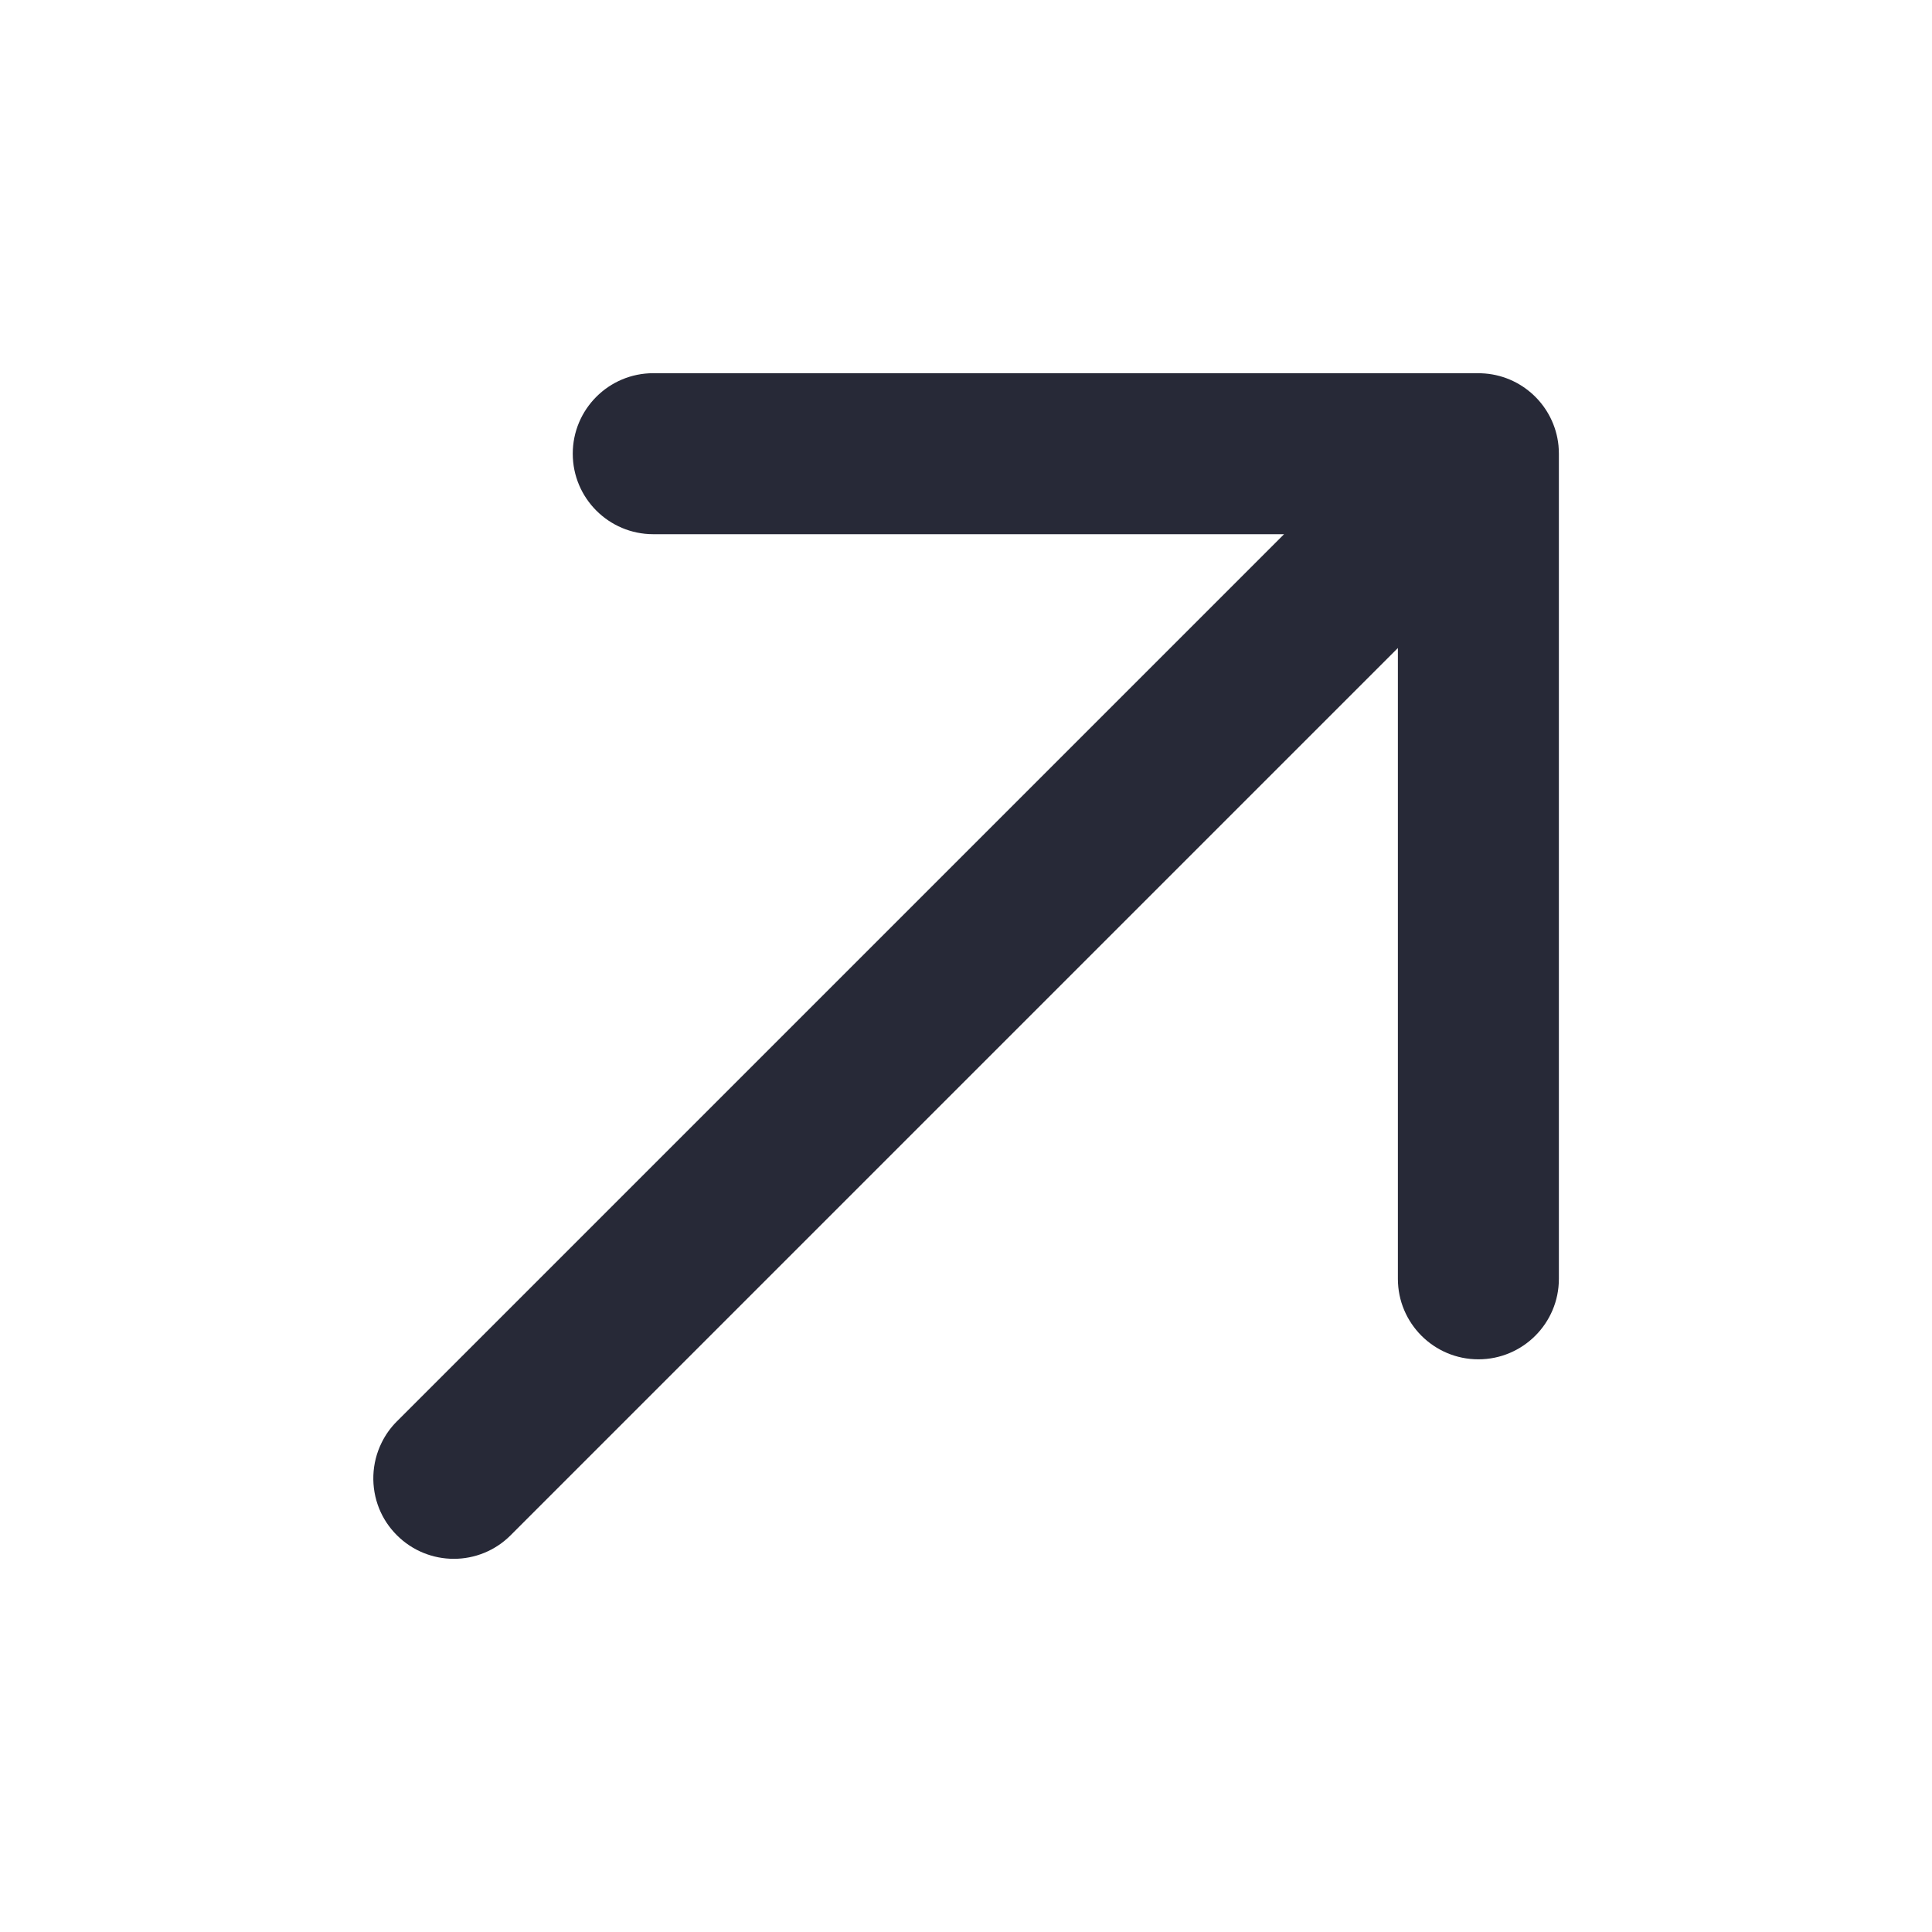
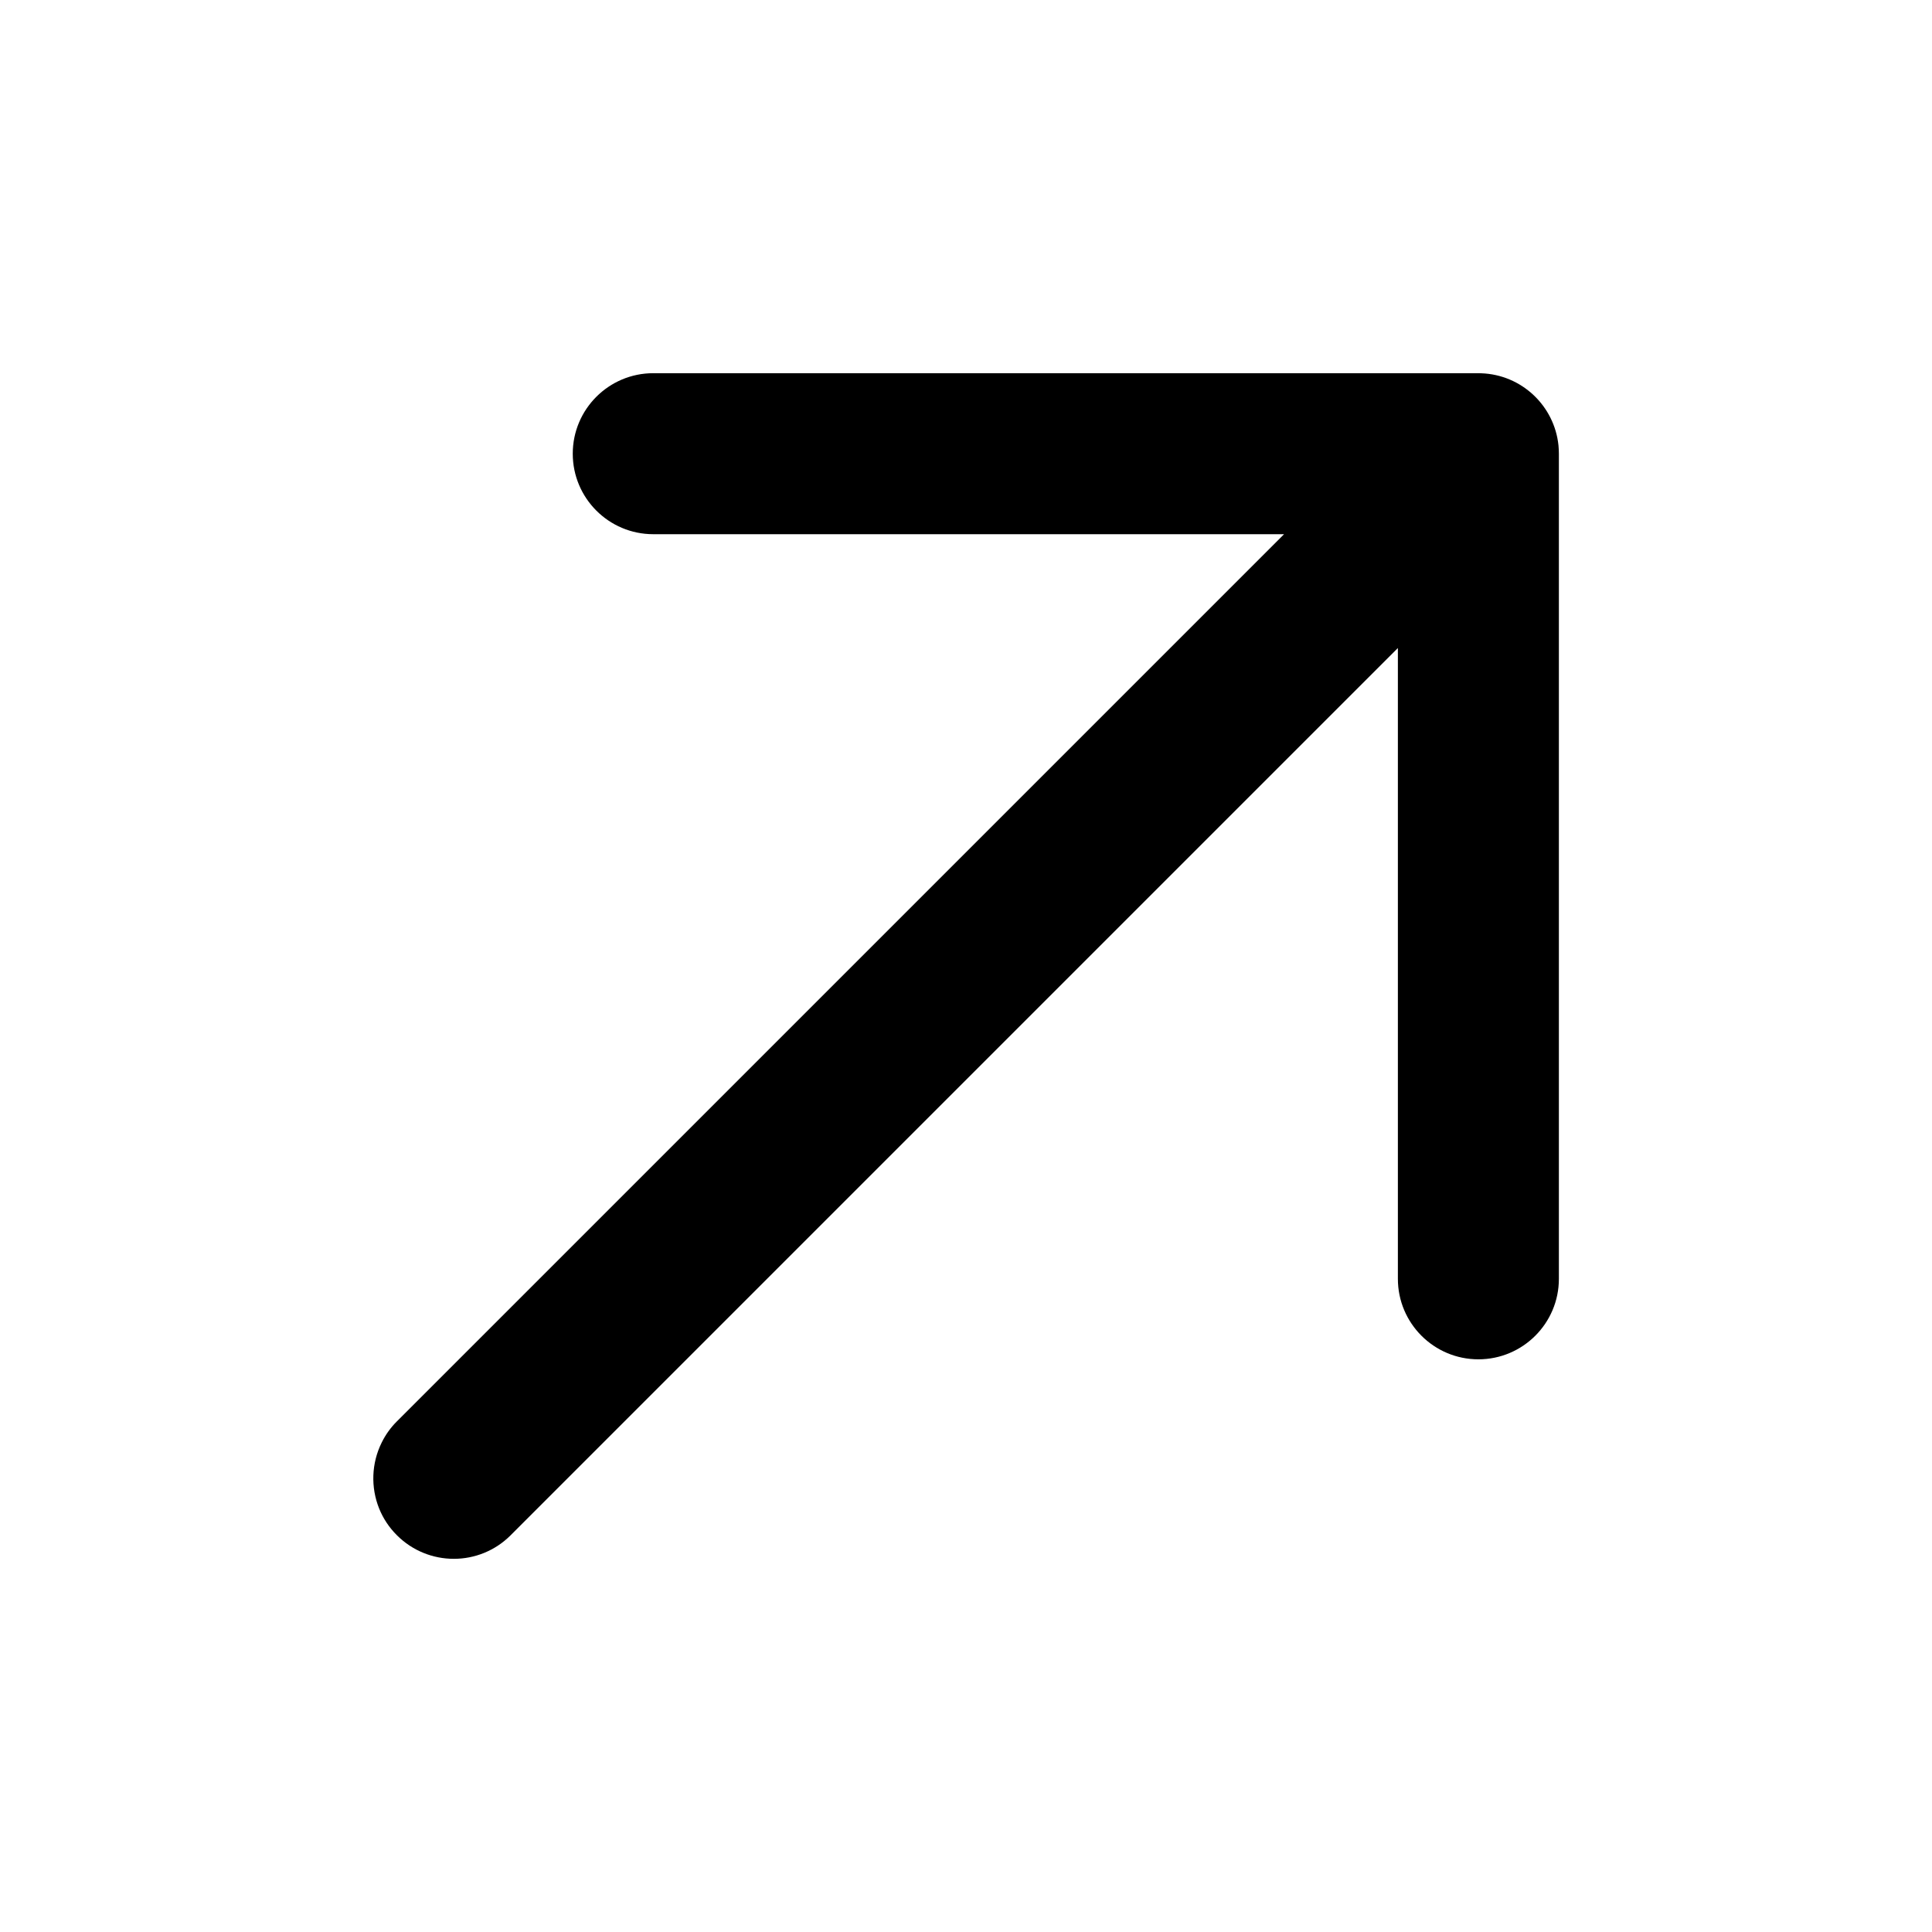
- <svg xmlns="http://www.w3.org/2000/svg" width="24" height="24" viewBox="0 0 24 24" fill="none">
-   <path d="M8.115 6.636H15.951L4.93 17.657C4.851 17.736 4.788 17.825 4.741 17.921C4.614 18.177 4.604 18.477 4.71 18.74C4.759 18.861 4.832 18.973 4.93 19.071C5.321 19.462 5.954 19.462 6.344 19.071L17.365 8.05V15.886C17.365 16.438 17.813 16.886 18.365 16.886C18.917 16.886 19.365 16.438 19.365 15.886V5.636C19.365 5.602 19.363 5.567 19.36 5.534C19.31 5.041 18.902 4.654 18.4 4.637C18.388 4.636 18.377 4.636 18.365 4.636H8.115C7.563 4.636 7.115 5.084 7.115 5.636C7.115 6.188 7.563 6.636 8.115 6.636Z" fill="#272937" />
+ <svg xmlns="http://www.w3.org/2000/svg" width="24" height="24" viewBox="0 0 24 24" fill="currentColor">
+   <path d="M8.115 6.636H15.951L4.93 17.657C4.851 17.736 4.788 17.825 4.741 17.921C4.614 18.177 4.604 18.477 4.71 18.74C4.759 18.861 4.832 18.973 4.93 19.071C5.321 19.462 5.954 19.462 6.344 19.071L17.365 8.05V15.886C17.365 16.438 17.813 16.886 18.365 16.886C18.917 16.886 19.365 16.438 19.365 15.886V5.636C19.365 5.602 19.363 5.567 19.36 5.534C19.31 5.041 18.902 4.654 18.4 4.637C18.388 4.636 18.377 4.636 18.365 4.636H8.115C7.563 4.636 7.115 5.084 7.115 5.636C7.115 6.188 7.563 6.636 8.115 6.636Z" fill="currentColor" />
</svg>
